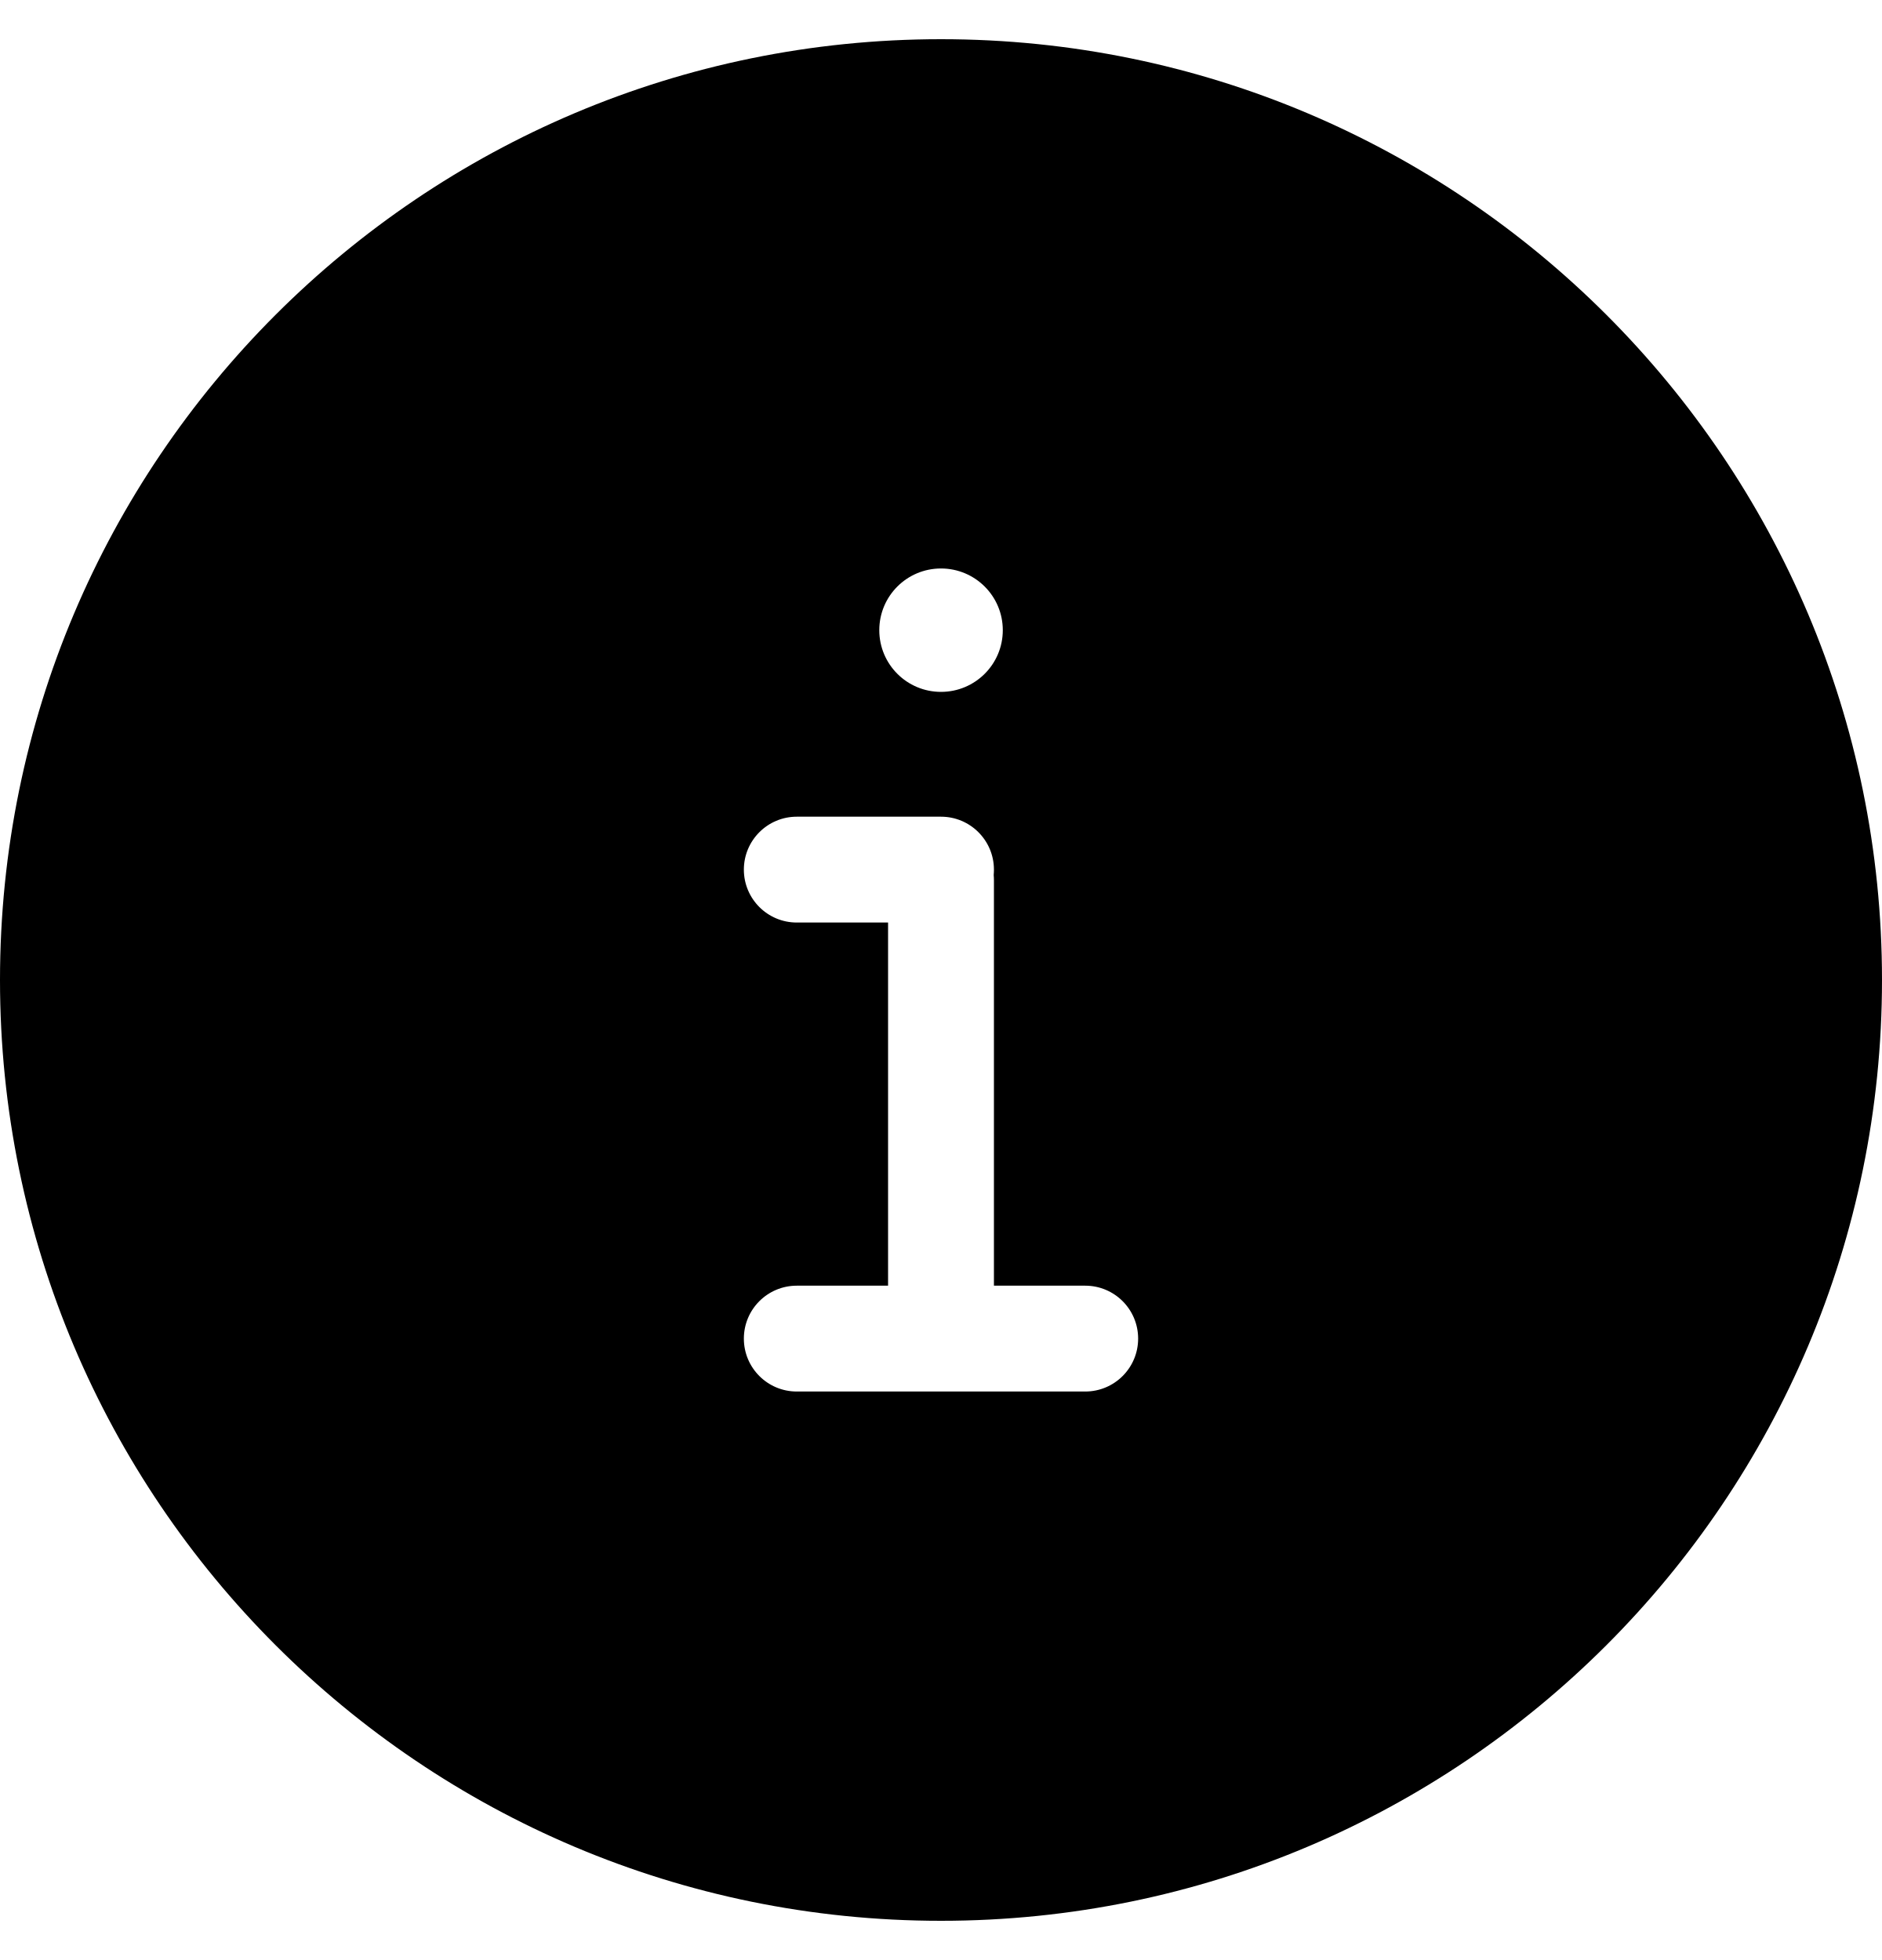
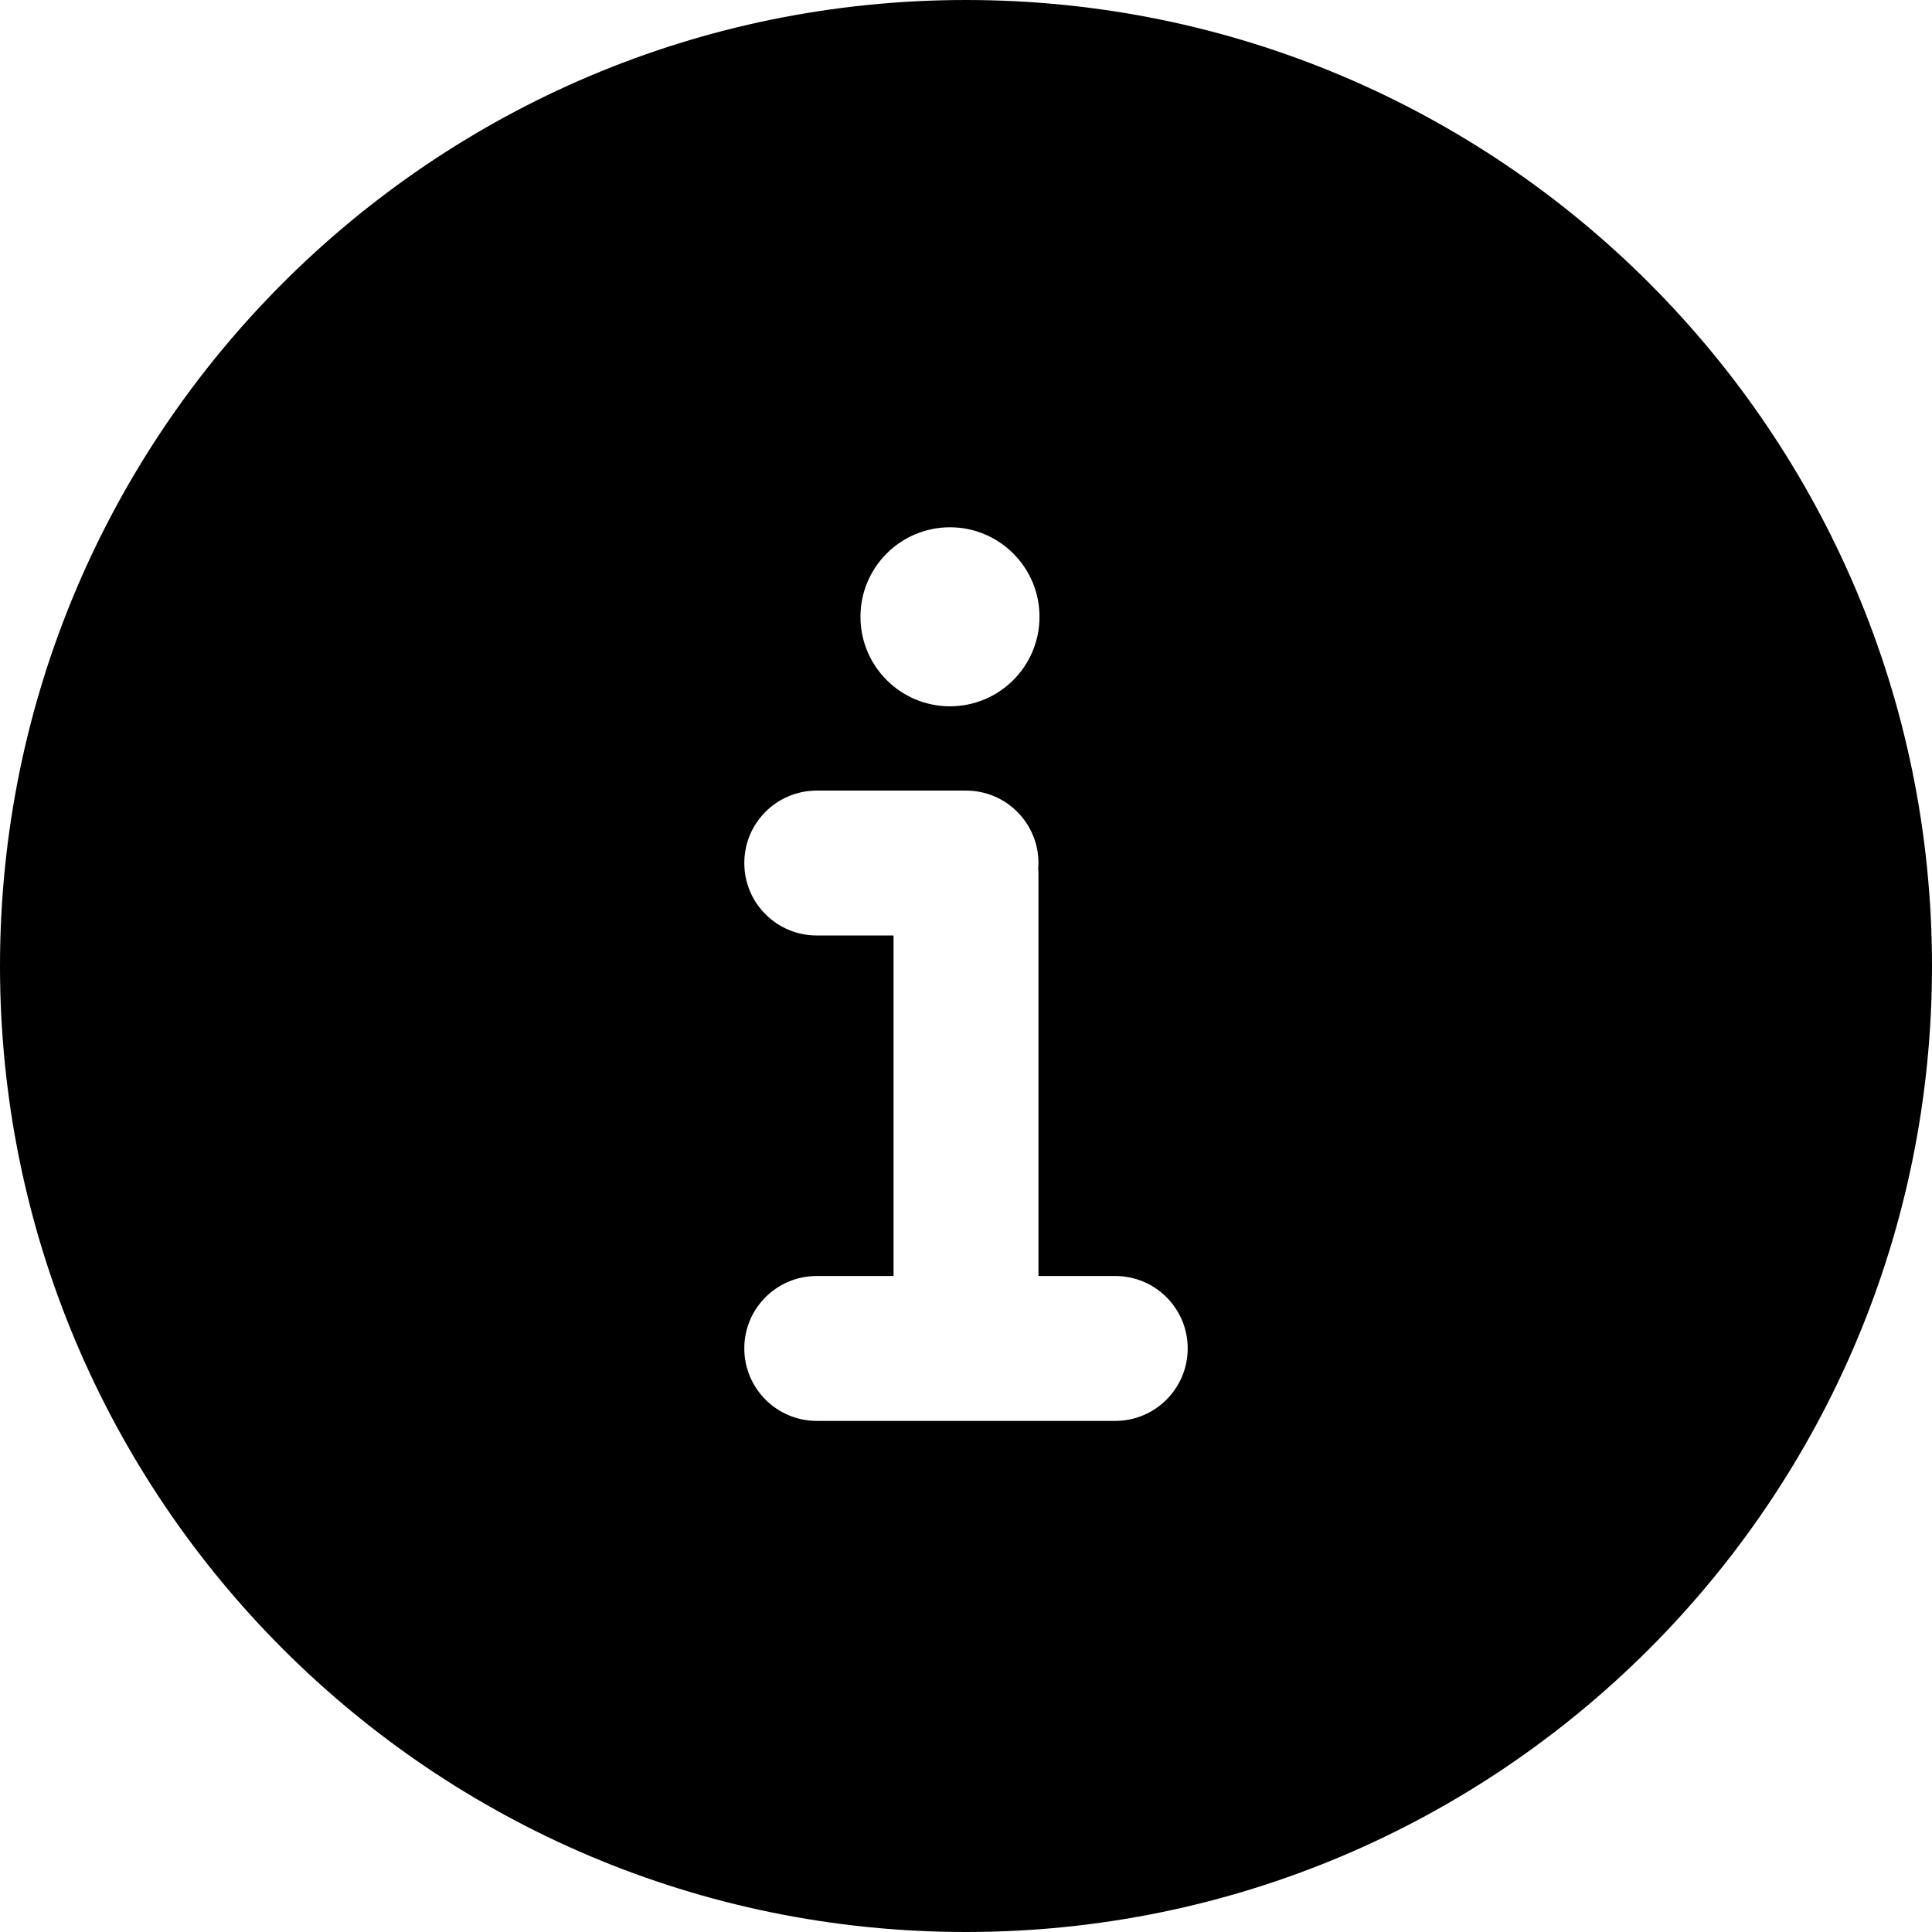
- <svg xmlns="http://www.w3.org/2000/svg" width="24" height="25" viewBox="0 0 24 25">
-   <path fill-rule="evenodd" clip-rule="evenodd" d="M12 24.5C18.627 24.5 24 19.127 24 12.5C24 5.873 18.627 0.5 12 0.5C5.373 0.5 0 5.873 0 12.5C0 19.127 5.373 24.5 12 24.5ZM12.788 8.038C12.788 8.473 12.435 8.825 12 8.825C11.565 8.825 11.213 8.473 11.213 8.038C11.213 7.603 11.565 7.251 12 7.251C12.435 7.251 12.788 7.603 12.788 8.038ZM10.161 10.417C9.788 10.417 9.486 10.72 9.486 11.092C9.486 11.465 9.788 11.767 10.161 11.767H11.325V16.399H10.161C9.788 16.399 9.486 16.701 9.486 17.074C9.486 17.447 9.788 17.749 10.161 17.749H13.839C14.212 17.749 14.514 17.447 14.514 17.074C14.514 16.701 14.212 16.399 13.839 16.399H12.675V11.229C12.675 11.206 12.674 11.183 12.672 11.161C12.674 11.138 12.675 11.115 12.675 11.092C12.675 10.72 12.373 10.417 12 10.417H10.161Z" />
+ <svg xmlns="http://www.w3.org/2000/svg" width="24" height="24" viewBox="0 0 24 24">
+   <path fill-rule="evenodd" clip-rule="evenodd" d="M24 12C24 18.627 18.627 24 12 24C5.373 24 0 18.627 0 12C0 5.373 5.373 0 12 0C18.627 0 24 5.373 24 12ZM11.1 11.621H10.146C9.649 11.621 9.246 11.218 9.246 10.721C9.246 10.223 9.649 9.821 10.146 9.821H12C12.497 9.821 12.9 10.223 12.9 10.721C12.9 10.744 12.899 10.767 12.897 10.79C12.899 10.813 12.9 10.836 12.9 10.859V15.851H13.854C14.351 15.851 14.754 16.253 14.754 16.75C14.754 17.247 14.351 17.651 13.854 17.651H10.146C9.649 17.651 9.246 17.247 9.246 16.75C9.246 16.253 9.649 15.851 10.146 15.851H11.1V11.621ZM12.913 7.662C12.913 8.276 12.415 8.774 11.801 8.774C11.187 8.774 10.689 8.276 10.689 7.662C10.689 7.048 11.187 6.55 11.801 6.55C12.415 6.55 12.913 7.048 12.913 7.662Z" />
</svg>
